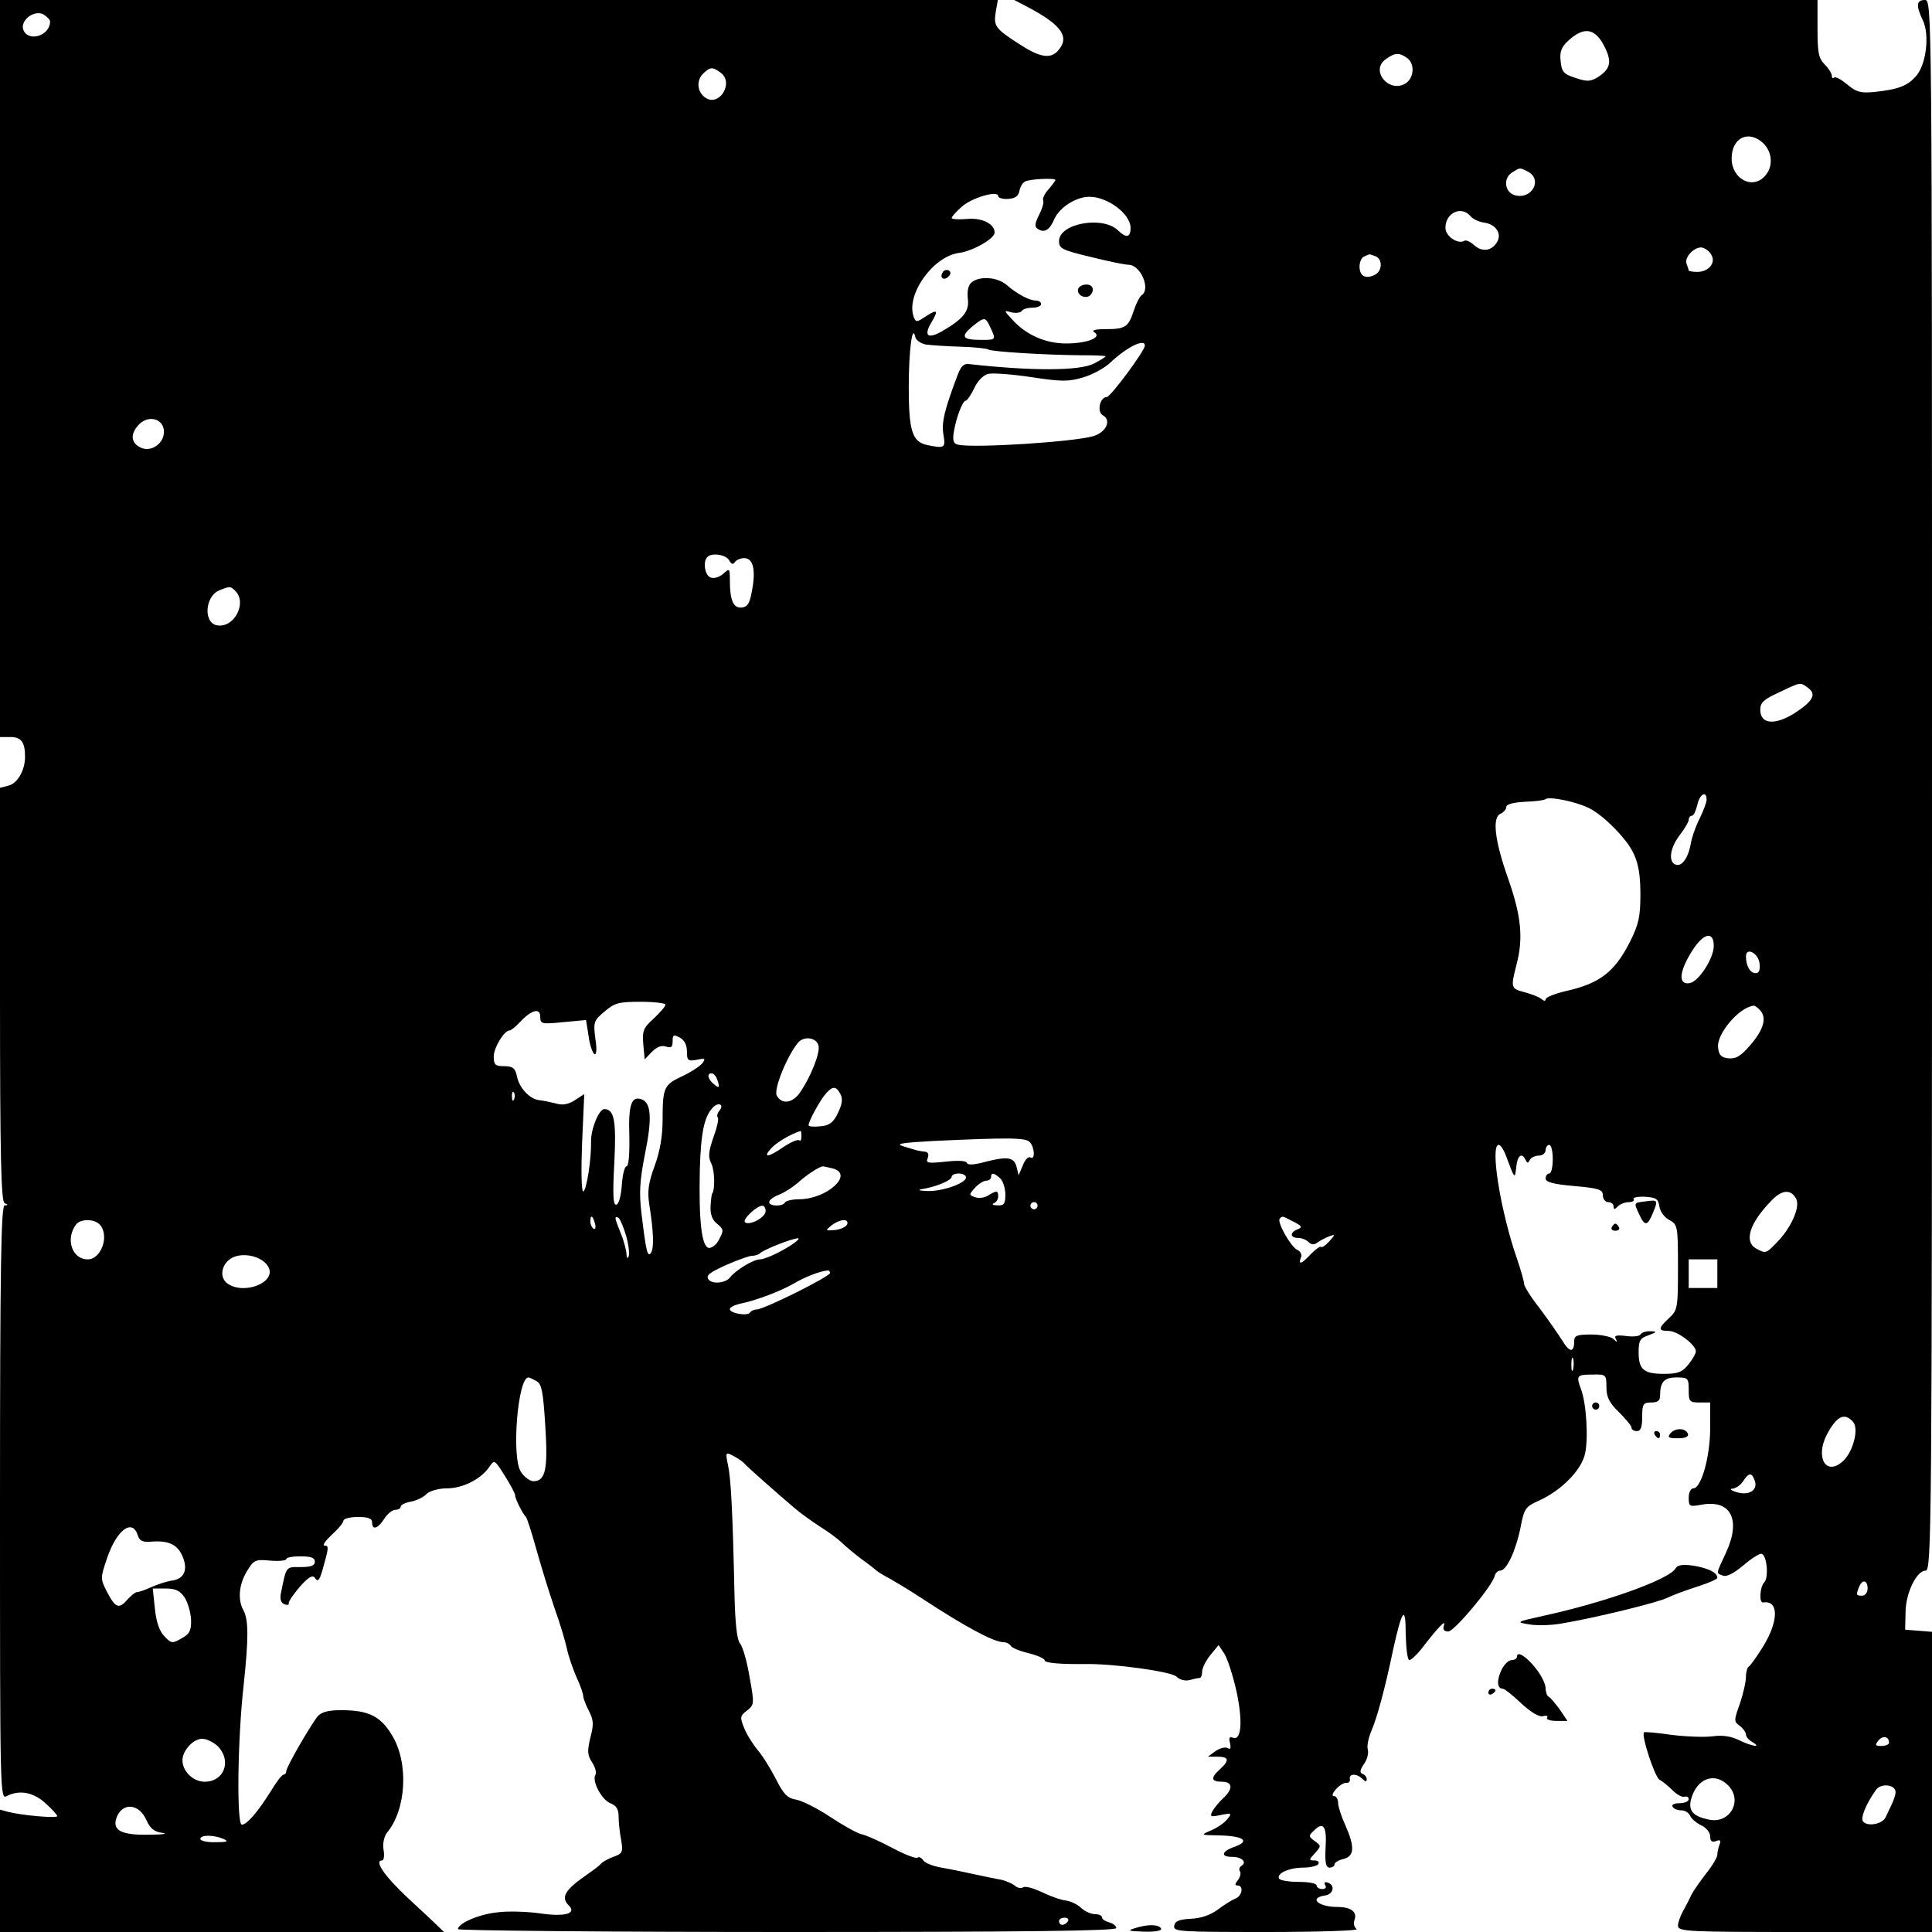
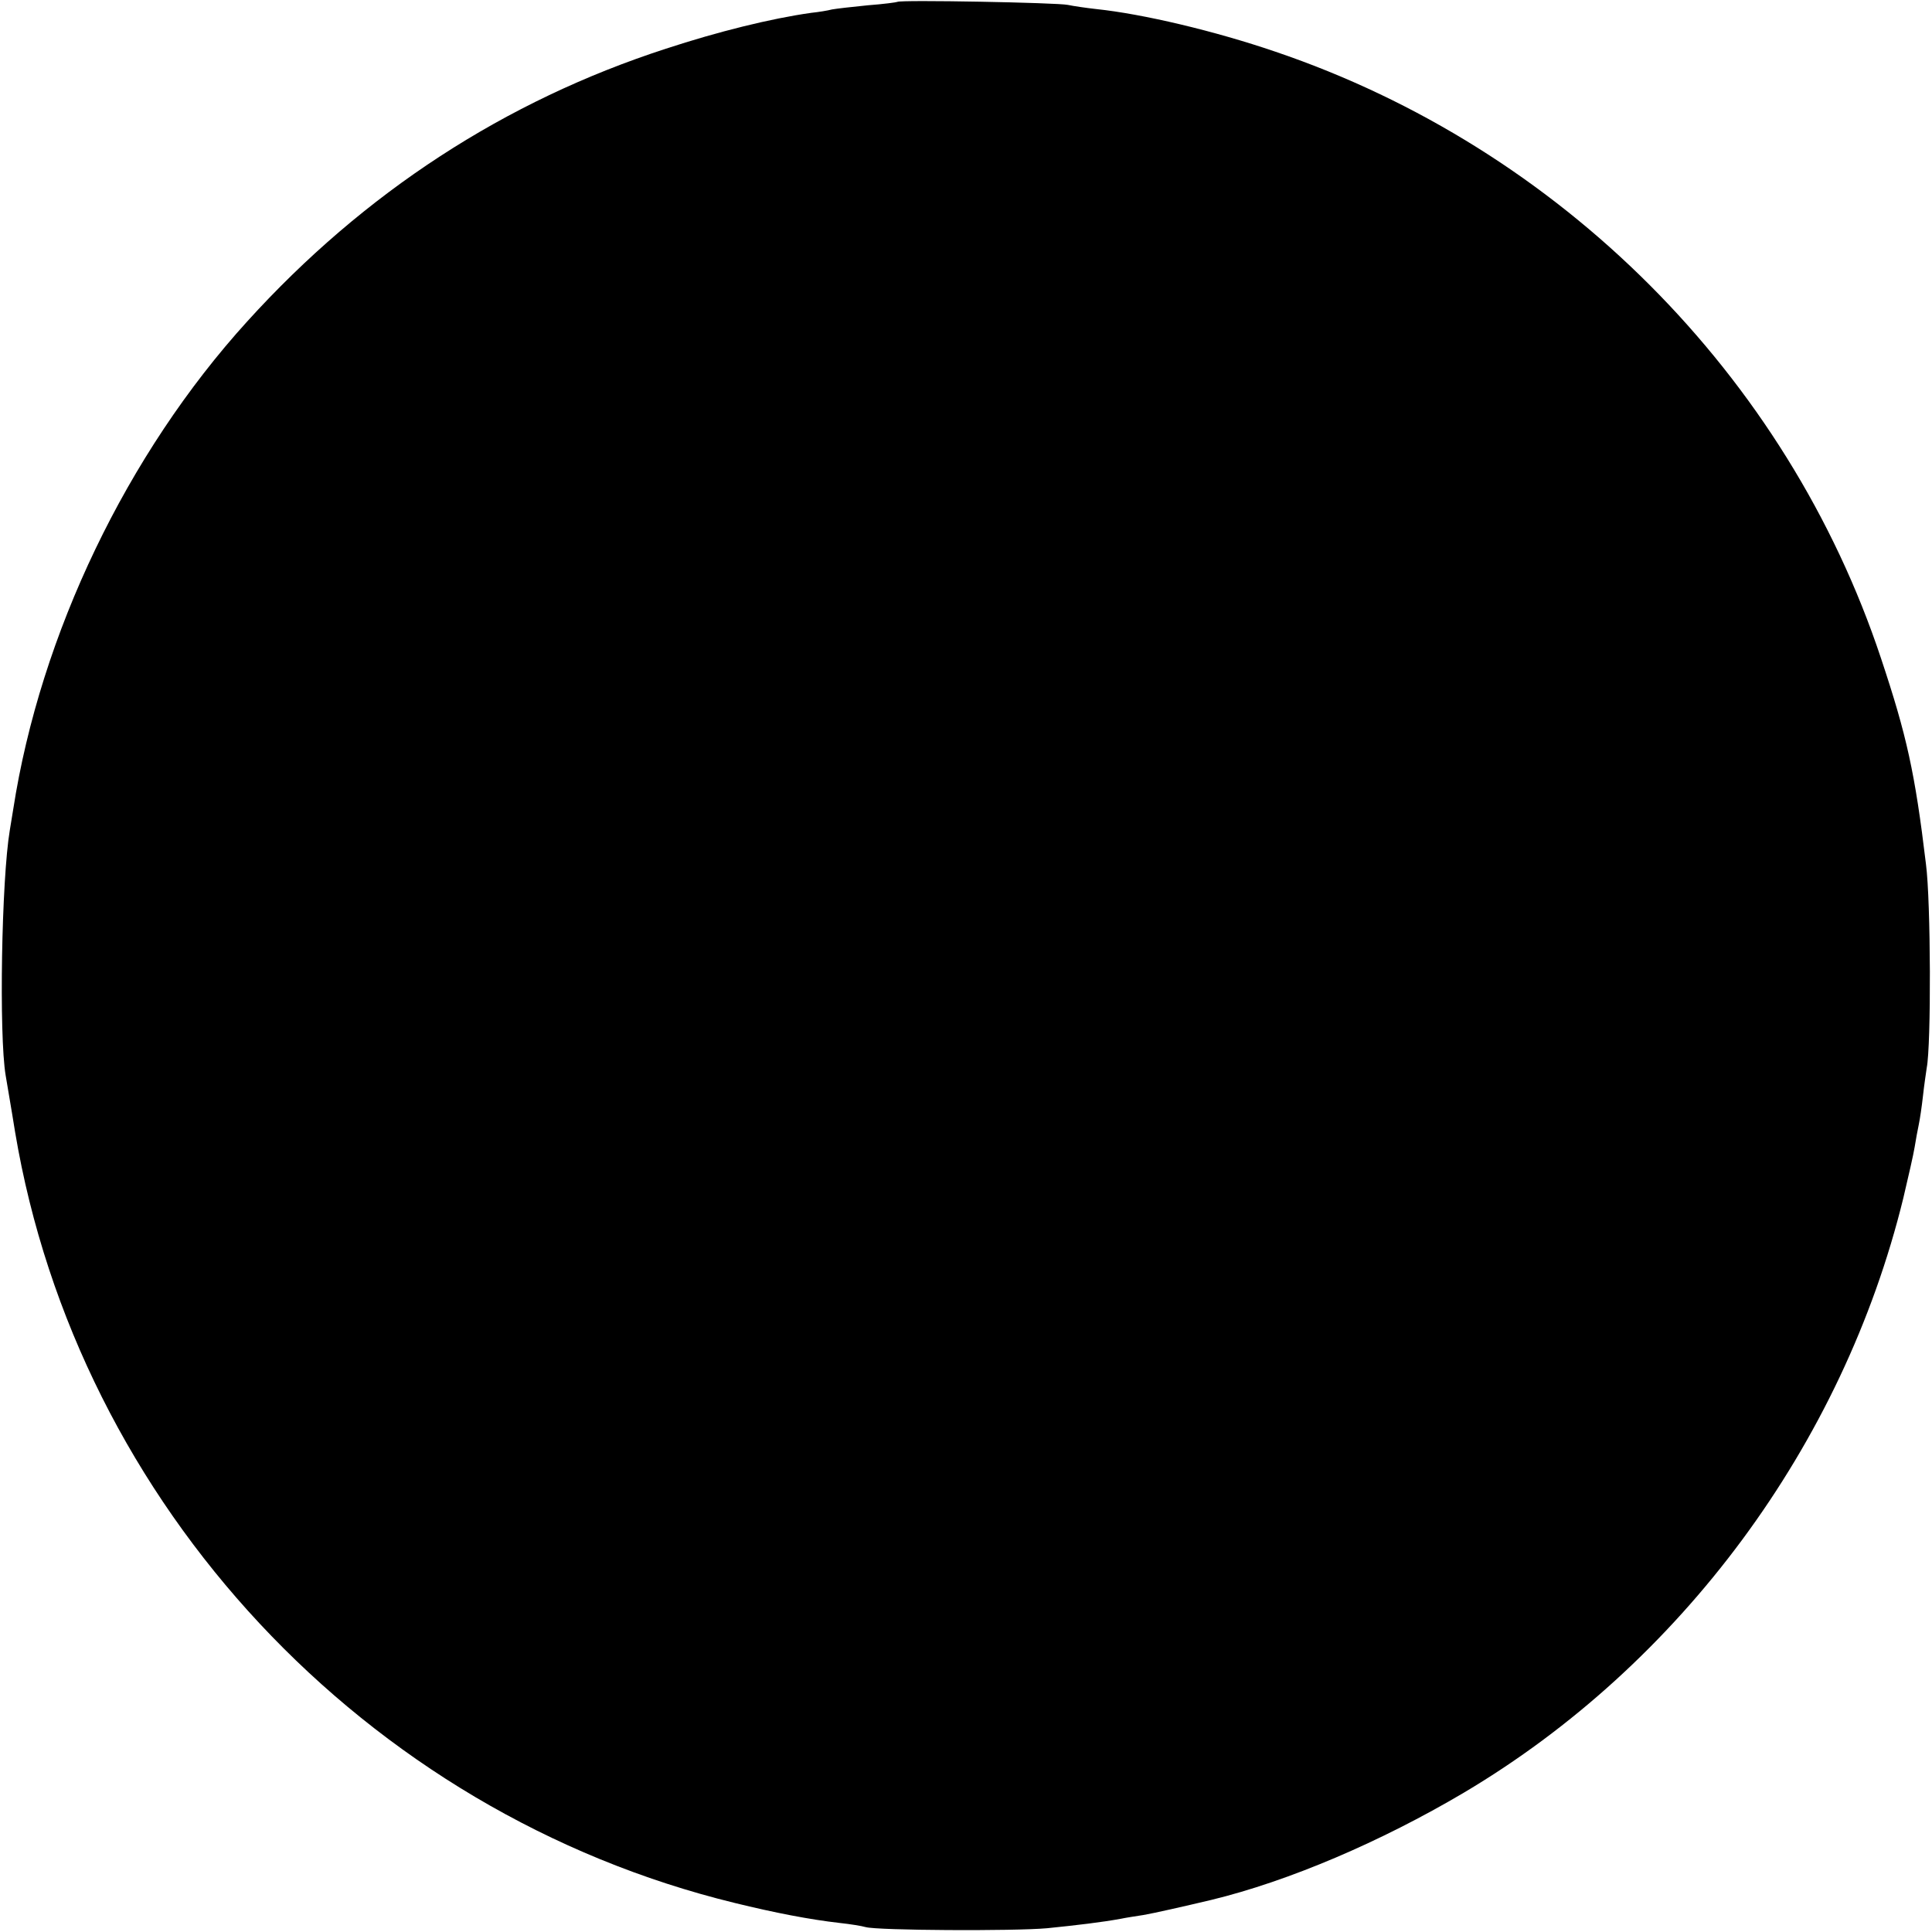
- <svg xmlns="http://www.w3.org/2000/svg" version="1.0" width="540pt" height="540pt" viewBox="0 0 540 540" preserveAspectRatio="xMidYMid meet">
-   <g transform="translate(0,540) scale(0.1,-0.1)" fill="#000000" stroke="none">
-     <path d="M0 4370 l0 -1030 29 0 c30 0 41 -14 41 -55 0 -38 -21 -75 -47 -81 l-23 -6 0 -578 c0 -453 3 -579 13 -583 10 -4 10 -6 0 -6 -10 -1 -13 -174 -13 -831 0 -818 0 -831 19 -820 35 18 74 11 108 -20 18 -16 33 -33 33 -36 0 -7 -100 2 -138 12 l-22 6 0 -171 0 -171 620 0 621 0 -29 28 c-16 15 -49 46 -73 68 -65 61 -94 104 -71 104 5 0 7 14 4 30 -3 18 2 38 10 48 54 65 61 196 13 273 -32 53 -66 69 -142 69 -35 0 -54 -5 -65 -17 -20 -25 -88 -142 -88 -154 0 -5 -3 -9 -7 -9 -5 0 -21 -21 -37 -48 -36 -57 -66 -92 -80 -92 -15 0 -12 239 5 390 14 132 14 183 -1 210 -16 29 -12 72 10 108 19 32 24 34 65 30 25 -2 45 0 45 4 0 5 18 8 40 8 29 0 40 -4 40 -15 0 -11 -11 -15 -40 -15 -42 0 -39 4 -55 -74 -3 -15 0 -26 10 -30 8 -3 14 -2 12 3 -1 4 13 25 31 46 24 27 36 34 42 25 9 -14 14 -7 25 35 14 50 14 55 2 55 -7 0 3 14 20 30 18 16 33 34 33 40 0 5 18 10 40 10 29 0 40 -4 40 -15 0 -23 16 -18 34 10 9 14 23 25 31 25 8 0 15 4 15 9 0 5 13 11 29 14 16 3 36 13 44 22 9 8 33 15 56 15 44 0 94 25 118 59 15 22 15 22 44 -24 16 -25 29 -50 29 -55 0 -10 21 -51 30 -60 3 -3 16 -43 29 -90 13 -47 36 -121 51 -165 16 -44 31 -96 35 -115 4 -19 16 -54 26 -77 11 -23 19 -47 19 -53 0 -6 7 -25 16 -42 13 -25 14 -38 4 -75 -9 -38 -8 -49 5 -69 9 -14 13 -29 9 -35 -10 -17 18 -70 42 -79 17 -7 23 -17 23 -37 0 -15 3 -45 7 -65 6 -35 4 -39 -22 -48 -16 -6 -31 -15 -34 -19 -3 -4 -21 -18 -40 -31 -62 -43 -73 -63 -50 -86 23 -23 -13 -32 -80 -22 -36 5 -89 7 -119 3 -52 -5 -111 -31 -111 -47 0 -4 414 -8 920 -8 659 0 920 3 920 11 0 6 -9 13 -20 16 -11 3 -20 9 -20 14 0 5 -9 9 -20 9 -11 0 -28 8 -38 17 -10 10 -29 19 -43 21 -13 1 -43 12 -66 23 -23 11 -47 18 -53 14 -6 -4 -17 -2 -24 5 -8 6 -25 13 -37 16 -13 2 -46 9 -74 15 -27 6 -70 15 -94 19 -23 4 -47 13 -51 21 -5 7 -12 10 -15 7 -4 -4 -35 8 -69 26 -34 18 -73 36 -87 39 -14 3 -54 26 -89 49 -36 24 -78 45 -95 48 -24 4 -35 15 -56 57 -15 29 -37 65 -51 81 -13 16 -31 44 -38 62 -12 30 -12 34 8 49 20 16 21 18 7 94 -7 43 -19 85 -27 94 -8 10 -13 54 -15 132 -5 236 -10 327 -18 365 -8 38 -7 38 16 26 13 -7 26 -16 29 -20 5 -7 98 -89 143 -127 14 -12 46 -35 69 -50 24 -15 51 -35 60 -44 10 -10 34 -30 55 -46 21 -15 40 -30 43 -33 3 -3 21 -14 40 -24 19 -11 59 -35 89 -55 119 -78 199 -121 226 -121 8 0 17 -5 20 -10 3 -6 26 -15 51 -21 24 -6 44 -15 44 -20 0 -7 44 -11 115 -10 80 1 238 -21 253 -35 9 -9 24 -13 36 -10 12 3 24 6 29 6 4 0 7 8 7 18 0 9 10 30 23 46 l23 28 16 -24 c9 -14 24 -61 34 -105 18 -84 14 -139 -10 -130 -10 4 -12 -1 -8 -15 3 -14 1 -19 -6 -14 -7 4 -22 0 -34 -8 l-22 -16 27 0 c32 0 34 -10 7 -35 -27 -24 -25 -35 5 -35 31 0 32 -20 4 -46 -11 -10 -25 -27 -30 -36 -8 -16 -6 -17 23 -11 31 6 32 5 18 -12 -8 -10 -28 -24 -45 -31 -30 -13 -30 -13 20 -14 68 -1 91 -15 48 -31 -39 -13 -43 -29 -9 -29 27 0 42 -15 26 -25 -6 -4 -8 -11 -4 -16 3 -5 0 -16 -6 -24 -9 -11 -9 -15 -1 -15 18 0 13 -30 -7 -37 -9 -4 -31 -17 -49 -31 -21 -15 -47 -24 -75 -25 -32 -2 -44 -6 -46 -20 -3 -16 14 -17 260 -17 145 0 257 4 250 8 -7 5 -10 16 -6 26 8 22 -10 36 -48 36 -53 0 -81 25 -35 32 24 3 30 29 8 36 -8 3 -11 0 -7 -7 4 -6 1 -11 -8 -11 -9 0 -16 5 -16 10 0 6 -22 10 -49 10 -28 0 -52 4 -56 9 -8 15 29 31 69 31 19 0 38 5 41 10 3 6 -2 10 -11 10 -16 0 -16 2 1 20 18 20 18 21 0 34 -18 13 -18 15 -2 30 26 26 36 11 32 -49 -2 -42 1 -55 11 -55 8 0 14 4 14 9 0 5 11 12 25 15 31 8 32 34 5 95 -11 24 -20 52 -20 62 0 10 -5 19 -12 19 -6 0 -4 8 7 20 9 10 22 18 29 17 6 -1 10 4 9 10 -4 16 19 17 35 1 8 -8 12 -9 12 -1 0 6 -5 13 -12 15 -8 3 -7 11 4 27 9 12 14 31 11 41 -3 10 2 33 10 52 15 34 38 117 61 228 25 113 35 125 35 43 1 -40 5 -73 10 -73 5 0 20 14 33 30 46 60 70 85 64 68 -4 -13 0 -18 12 -18 17 0 124 128 130 156 2 8 9 14 15 14 18 0 44 56 57 121 10 53 14 58 52 75 62 28 118 85 128 130 10 43 4 142 -11 181 -14 38 -12 41 31 41 39 1 40 0 40 -35 0 -28 8 -44 35 -70 19 -19 35 -38 35 -43 0 -6 7 -10 15 -10 11 0 15 11 15 40 0 36 3 40 25 40 18 0 25 5 25 19 0 38 11 51 46 51 32 0 34 -2 34 -35 0 -32 2 -35 30 -35 l30 0 0 -72 c0 -79 -25 -168 -47 -168 -7 0 -13 -11 -13 -26 0 -24 2 -26 34 -20 83 16 113 -40 71 -132 -30 -65 -29 -58 -9 -66 10 -4 31 7 57 29 22 19 46 34 51 32 15 -5 20 -67 7 -80 -12 -12 -15 -58 -3 -56 44 7 44 -51 0 -123 -18 -29 -36 -54 -40 -56 -4 -2 -8 -15 -8 -29 0 -14 -8 -48 -17 -75 -17 -47 -17 -50 0 -62 9 -7 17 -18 17 -24 0 -6 8 -16 18 -21 28 -17 -2 -12 -37 5 -22 11 -46 15 -74 11 -23 -3 -75 -1 -115 4 -41 6 -75 9 -77 7 -8 -9 30 -124 43 -132 9 -5 26 -19 38 -31 11 -11 26 -19 32 -17 7 2 12 -1 12 -7 0 -6 -12 -11 -26 -11 -14 0 -23 -4 -19 -10 3 -6 14 -10 25 -10 10 0 20 -7 24 -15 3 -8 17 -20 31 -27 14 -6 25 -20 25 -31 0 -13 5 -17 16 -13 12 5 15 2 10 -10 -3 -8 -6 -21 -6 -28 0 -7 -14 -31 -31 -52 -17 -22 -35 -48 -41 -59 -5 -11 -15 -31 -23 -45 -8 -14 -15 -33 -15 -42 0 -17 24 -18 355 -18 l355 0 0 419 0 420 -37 3 -38 3 1 47 c0 55 31 118 56 118 17 0 18 101 18 2195 0 2188 0 2195 -20 2195 -24 0 -25 -16 -6 -56 20 -40 10 -124 -18 -156 -24 -28 -50 -38 -117 -45 -39 -4 -51 0 -76 21 -17 14 -33 23 -37 19 -3 -3 -6 -1 -6 5 0 7 -9 21 -20 32 -17 17 -20 33 -20 100 l0 80 -1122 0 -1123 0 40 -21 c96 -51 117 -85 79 -124 -21 -20 -51 -14 -107 23 -65 42 -70 49 -64 88 l6 34 -1395 0 -1394 0 0 -1030z m140 970 c0 -40 -61 -59 -75 -23 -9 26 30 56 56 43 10 -6 19 -15 19 -20z m4347 -75 c18 -38 14 -58 -20 -80 -21 -13 -30 -14 -63 -3 -34 11 -39 17 -42 47 -3 26 2 39 20 56 46 43 78 37 105 -20z m-553 -28 c21 -16 18 -55 -5 -70 -47 -29 -101 37 -55 68 25 18 37 19 60 2z m-1920 -40 c38 -27 -2 -95 -41 -71 -24 15 -28 48 -8 68 20 19 26 20 49 3z m2914 -197 c26 -25 29 -66 5 -92 -35 -39 -93 -8 -93 49 0 58 47 81 88 43z m-657 -80 c41 -22 11 -78 -36 -66 -30 8 -35 49 -7 65 21 13 20 13 43 1z m-1321 -23 c0 -2 -9 -14 -20 -27 -11 -12 -17 -26 -14 -31 2 -5 -3 -23 -12 -40 -12 -25 -13 -33 -3 -39 18 -12 33 -3 46 28 15 33 61 62 98 62 51 0 115 -48 115 -87 0 -27 -12 -29 -34 -8 -42 43 -166 21 -166 -29 0 -21 9 -25 88 -44 48 -12 96 -22 106 -22 34 0 63 -68 37 -85 -5 -3 -15 -22 -22 -43 -15 -46 -23 -52 -79 -52 -30 0 -40 -3 -31 -9 22 -14 -20 -31 -79 -31 -58 0 -112 24 -150 66 -25 27 -25 27 -3 21 13 -3 26 -1 29 4 3 5 16 9 30 9 13 0 24 5 24 10 0 6 -7 10 -15 10 -18 0 -52 18 -82 44 -26 22 -75 25 -97 7 -10 -8 -13 -24 -11 -45 5 -36 -12 -57 -72 -92 -41 -23 -52 -12 -29 26 20 34 16 37 -19 14 -23 -15 -25 -15 -31 0 -23 61 53 169 126 179 39 5 100 40 100 57 0 24 -35 42 -77 38 -23 -2 -43 -1 -43 3 0 3 12 17 28 31 27 25 102 47 102 30 0 -5 12 -9 27 -8 19 1 29 7 32 21 2 11 8 23 15 27 11 8 86 11 86 5z m1160 -101 c6 -8 23 -16 37 -18 34 -4 52 -32 37 -55 -15 -25 -42 -28 -64 -8 -10 9 -22 15 -27 12 -18 -11 -53 13 -53 36 0 42 44 63 70 33z m673 -108 c14 -22 -7 -48 -39 -48 -13 0 -24 2 -24 4 0 2 -3 11 -6 19 -7 18 23 49 44 45 8 -2 20 -10 25 -20z m-939 -4 c21 -8 20 -41 -1 -52 -26 -13 -43 -4 -43 23 0 13 6 26 13 28 6 3 13 6 14 6 1 1 8 -2 17 -5z m-1076 -199 c16 -35 17 -35 -26 -35 -52 0 -58 9 -25 37 35 28 37 28 51 -2z m-180 -48 c15 -2 58 -5 96 -6 39 -1 74 -5 79 -8 10 -6 154 -15 260 -16 37 0 67 -1 67 -3 0 -2 -15 -11 -32 -20 -40 -21 -174 -21 -346 -2 -19 3 -26 -4 -38 -37 -34 -91 -43 -126 -37 -160 6 -37 4 -39 -45 -29 -42 9 -52 38 -52 162 0 102 10 178 18 141 1 -9 15 -19 30 -22z m612 -3 c0 -14 -96 -144 -107 -144 -19 0 -28 -42 -10 -51 24 -14 9 -47 -27 -58 -54 -16 -332 -34 -378 -24 -13 3 -16 11 -12 36 7 42 25 87 33 87 4 0 15 16 24 35 9 20 26 37 39 40 13 3 67 -1 120 -9 85 -13 104 -13 145 -1 27 8 62 27 78 43 45 42 95 67 95 46z m-2742 -236 c4 -36 -36 -65 -67 -48 -25 13 -27 37 -4 62 25 28 67 20 71 -14z m1580 -364 c6 -11 11 -13 16 -5 4 6 16 11 26 11 25 0 33 -32 22 -90 -6 -35 -12 -46 -28 -48 -24 -3 -34 19 -34 77 0 33 -1 33 -19 17 -10 -9 -25 -14 -35 -10 -16 6 -22 44 -9 57 12 13 52 7 61 -9z m-1380 -86 c33 -33 -3 -103 -50 -96 -40 5 -36 81 5 98 30 12 31 12 45 -2z m4396 -271 c24 -18 13 -37 -39 -71 -55 -34 -95 -30 -95 10 0 20 9 29 53 49 61 29 58 29 81 12z m-284 -312 c0 -8 -9 -31 -19 -52 -11 -21 -23 -55 -26 -75 -8 -40 -27 -64 -45 -53 -17 11 -11 47 15 81 14 18 25 37 25 43 0 6 4 11 9 11 5 0 11 14 15 30 6 30 26 42 26 15z m-330 -23 c31 -15 73 -53 105 -94 30 -39 40 -76 40 -147 0 -64 -5 -85 -29 -133 -43 -85 -85 -117 -179 -138 -31 -7 -57 -18 -57 -23 0 -6 -5 -5 -12 1 -7 6 -29 14 -48 19 -37 10 -38 12 -21 78 19 73 13 135 -24 240 -38 108 -45 172 -20 181 8 4 15 12 15 18 0 8 18 13 52 15 28 1 54 4 57 7 9 9 84 -6 121 -24z m350 -386 c0 -35 -43 -101 -68 -104 -32 -5 -29 33 8 91 31 49 60 56 60 13z m128 -49 c2 -18 -1 -27 -11 -27 -15 0 -27 20 -27 47 0 27 35 9 38 -20z m-3058 -115 c0 -5 -15 -22 -33 -39 -29 -26 -32 -34 -29 -72 l4 -42 20 21 c13 13 26 19 39 15 15 -5 19 -2 19 15 0 18 3 19 20 10 13 -7 20 -21 20 -39 0 -25 3 -28 28 -23 24 5 25 3 14 -11 -7 -8 -33 -25 -57 -36 -49 -23 -53 -31 -53 -121 0 -44 -7 -87 -22 -128 -18 -49 -21 -72 -15 -110 12 -76 13 -119 5 -133 -10 -15 -14 1 -27 109 -7 58 -5 92 10 168 20 98 17 141 -9 151 -29 11 -38 -14 -35 -102 1 -53 -2 -85 -8 -85 -5 0 -11 -23 -13 -52 -2 -29 -8 -53 -15 -55 -9 -3 -11 24 -6 116 6 118 0 151 -28 151 -15 0 -38 -57 -37 -91 1 -50 -13 -139 -22 -139 -5 0 -6 61 -3 136 l6 136 -26 -17 c-19 -12 -35 -15 -54 -9 -16 4 -36 8 -46 9 -26 3 -55 33 -62 66 -5 24 -12 29 -36 29 -25 0 -29 4 -29 28 1 25 29 72 45 72 3 0 16 10 28 23 33 35 57 41 57 15 0 -20 4 -21 64 -15 l64 6 7 -44 c3 -25 11 -47 16 -51 6 -4 8 12 3 43 -6 47 -4 51 26 76 28 24 40 27 101 27 38 0 69 -4 69 -8z m3058 -14 c21 -21 13 -53 -24 -97 -28 -33 -42 -41 -63 -39 -20 2 -27 9 -29 31 -4 37 58 111 99 116 3 1 10 -4 17 -11z m-2630 -102 c4 -20 -22 -86 -51 -128 -21 -32 -52 -36 -66 -10 -9 17 28 109 59 147 17 21 54 15 58 -9z m-284 -92 c9 -24 7 -28 -9 -14 -17 14 -20 30 -6 30 5 0 12 -7 15 -16z m345 -42 c7 -14 5 -28 -7 -53 -13 -27 -24 -35 -49 -37 -18 -2 -33 -1 -33 3 0 11 32 70 48 88 19 22 29 22 41 -1z m-912 -14 c-3 -8 -6 -5 -6 6 -1 11 2 17 5 13 3 -3 4 -12 1 -19z m574 -32 c-6 -7 -8 -16 -5 -19 4 -3 -2 -29 -12 -56 -14 -41 -15 -55 -6 -73 10 -19 11 -76 2 -85 -1 -2 -3 -18 -4 -35 -1 -22 5 -39 19 -49 18 -15 18 -19 5 -43 -7 -15 -21 -25 -29 -24 -20 4 -28 75 -25 218 3 104 12 148 36 174 16 17 33 9 19 -8z m229 -73 c0 -9 -3 -14 -6 -10 -4 3 -23 -5 -43 -18 -44 -31 -61 -32 -35 -4 15 16 53 39 82 48 1 1 2 -6 2 -16z m638 -15 c14 -14 16 -52 2 -43 -6 3 -15 -6 -21 -22 l-12 -28 -6 25 c-8 27 -27 29 -101 9 -23 -5 -36 -5 -38 1 -2 6 -26 7 -60 3 -49 -5 -55 -4 -49 10 4 11 1 17 -8 18 -17 2 -18 2 -60 15 -24 7 -6 10 85 15 215 10 256 9 268 -3z m1330 -35 c26 -70 26 -70 30 -35 3 33 16 42 26 20 5 -10 7 -10 12 0 3 6 14 12 25 12 10 0 19 7 19 15 0 8 5 15 10 15 6 0 10 -18 10 -40 0 -22 -4 -40 -10 -40 -5 0 -10 -6 -10 -14 0 -10 22 -16 80 -21 69 -6 80 -10 80 -26 0 -10 7 -19 15 -19 8 0 15 -5 15 -12 0 -9 3 -9 12 0 7 7 20 12 31 12 10 0 16 4 13 8 -3 5 11 8 32 7 31 -2 37 -6 40 -27 2 -14 14 -31 28 -38 23 -13 24 -16 24 -132 0 -114 -1 -120 -25 -142 -31 -29 -31 -36 -1 -36 25 0 76 -39 76 -57 0 -6 -9 -22 -21 -37 -17 -21 -29 -26 -68 -26 -57 0 -71 12 -71 61 0 32 4 39 28 47 24 9 24 11 5 11 -12 1 -24 -3 -28 -9 -3 -5 -21 -7 -41 -4 -26 3 -33 1 -28 -8 6 -10 4 -11 -7 0 -7 6 -35 12 -61 12 -40 0 -48 -3 -48 -18 0 -34 -13 -33 -34 2 -12 19 -40 59 -63 90 -24 30 -43 61 -43 67 0 7 -9 38 -19 68 -47 134 -77 321 -52 321 5 0 13 -12 19 -27z m-1880 -39 c60 -16 -17 -86 -95 -86 -18 0 -36 -4 -39 -9 -7 -12 -44 -11 -44 1 0 6 12 15 28 21 15 6 38 21 52 33 24 22 59 45 70 46 3 0 15 -3 28 -6z m372 -25 c0 -16 -65 -39 -107 -38 -26 1 -30 3 -13 6 37 6 80 24 80 34 0 5 9 9 20 9 11 0 20 -5 20 -11z m96 -3 c8 -8 14 -28 14 -45 0 -26 -4 -31 -22 -30 -13 0 -17 3 -10 6 6 2 12 11 12 19 0 17 -5 17 -29 2 -10 -6 -26 -8 -36 -4 -17 6 -17 7 0 26 10 11 24 20 32 20 7 0 13 5 13 10 0 14 9 12 26 -4z m2224 -56 c13 -23 -14 -83 -55 -124 -29 -30 -30 -30 -56 -16 -35 19 -20 70 41 133 30 32 55 34 70 7z m-2120 -20 c0 -5 -4 -10 -10 -10 -5 0 -10 5 -10 10 0 6 5 10 10 10 6 0 10 -4 10 -10z m-760 -15 c0 -18 -46 -42 -58 -31 -7 8 33 46 49 46 5 0 9 -7 9 -15z m-477 -35 c3 -11 1 -18 -4 -14 -5 3 -9 12 -9 20 0 20 7 17 13 -6z m87 -34 c7 -24 10 -50 7 -58 -3 -7 -6 -4 -6 8 -1 12 -8 38 -16 57 -17 42 -19 50 -6 43 4 -3 14 -26 21 -50z m1866 39 c23 -12 25 -15 11 -21 -22 -8 -22 -24 1 -24 10 0 23 -5 30 -12 7 -7 15 -8 24 -1 7 5 22 13 32 17 19 7 19 6 1 -14 -10 -11 -20 -18 -23 -15 -3 2 -15 -7 -28 -20 -26 -28 -36 -32 -28 -10 4 8 -1 17 -9 21 -18 7 -59 79 -50 88 8 8 6 8 39 -9z m-3338 -7 c29 -29 6 -98 -33 -98 -44 0 -63 58 -32 98 12 15 49 16 65 0z m2090 0 c-3 -7 -18 -14 -34 -16 -28 -2 -28 -2 -10 13 24 18 49 20 44 3z m-173 -68 c-27 -16 -60 -30 -71 -30 -18 0 -68 -30 -84 -51 -12 -15 -48 -19 -59 -6 -9 12 0 19 48 41 32 14 65 26 73 26 8 0 18 3 22 7 10 10 88 41 106 42 8 0 -7 -13 -35 -29z m-1445 -51 c24 -43 -68 -80 -115 -46 -26 20 -13 63 22 75 34 11 79 -3 93 -29z m4050 -19 l0 -40 -40 0 -40 0 0 40 0 40 40 0 40 0 0 -40z m-2480 2 c0 -10 -185 -102 -205 -102 -7 0 -16 -4 -19 -9 -7 -10 -56 -2 -56 10 0 5 12 11 28 15 46 9 115 36 150 56 28 17 72 35 95 37 4 1 7 -3 7 -7z m2077 -269 c-3 -10 -5 -4 -5 12 0 17 2 24 5 18 2 -7 2 -21 0 -30z m-2898 -33 c15 -8 19 -28 25 -124 8 -122 1 -156 -33 -156 -10 0 -26 12 -35 26 -27 40 -9 264 21 264 2 0 12 -4 22 -10z m3681 -115 c16 -20 -1 -84 -29 -109 -47 -43 -78 10 -45 74 28 53 50 63 74 35z m-276 -162 c11 -27 -14 -44 -49 -34 -17 5 -22 10 -13 10 10 1 23 10 30 21 16 24 24 25 32 3z m-4519 -154 c5 -16 14 -20 38 -18 48 4 74 -8 88 -43 15 -37 3 -62 -32 -66 -13 -2 -38 -10 -56 -18 -17 -8 -35 -14 -40 -14 -5 0 -16 -9 -26 -20 -24 -28 -34 -25 -57 19 -20 39 -20 39 0 98 27 78 70 109 85 62z m4835 -149 c0 -11 -7 -20 -15 -20 -17 0 -18 2 -9 24 9 23 24 20 24 -4z m-4704 -25 c9 -14 17 -42 18 -62 1 -30 -4 -40 -26 -52 -26 -15 -29 -15 -48 5 -14 14 -23 39 -27 77 l-6 57 36 0 c28 0 40 -6 53 -25z m4764 -406 c0 -5 -10 -9 -21 -9 -18 0 -19 2 -9 15 12 15 30 12 30 -6z m-4670 -11 c38 -41 16 -98 -38 -98 -32 0 -62 29 -62 60 0 27 30 60 55 60 13 0 33 -10 45 -22z m4220 -108 c42 -42 6 -108 -53 -96 -44 9 -58 24 -51 55 15 59 65 80 104 41z m466 -11 c6 -10 0 -26 -26 -79 -9 -18 -48 -26 -62 -12 -9 9 6 48 36 90 11 15 42 16 52 1z m-4887 -86 c11 -24 22 -33 45 -36 17 -2 1 -5 -35 -5 -83 -2 -109 13 -91 53 18 38 62 32 81 -12z m216 -53 c15 -7 10 -9 -22 -9 -24 -1 -43 4 -43 9 0 12 37 12 65 0z m2360 -230 c-3 -5 -10 -10 -16 -10 -5 0 -9 5 -9 10 0 6 7 10 16 10 8 0 12 -4 9 -10z" />
-     <path d="M2635 4639 c-10 -15 3 -25 16 -12 7 7 7 13 1 17 -6 3 -14 1 -17 -5z" />
-     <path d="M3020 4600 c-15 -9 -5 -30 15 -30 18 0 27 27 11 33 -7 3 -19 2 -26 -3z" />
-     <path d="M4598 2042 c-32 -4 -32 -3 -16 -37 15 -33 23 -32 38 5 15 36 14 37 -22 32z" />
-     <path d="M4505 1970 c-3 -5 1 -10 10 -10 9 0 13 5 10 10 -3 6 -8 10 -10 10 -2 0 -7 -4 -10 -10z" />
-     <path d="M4450 1470 c0 -5 5 -10 10 -10 6 0 10 5 10 10 0 6 -4 10 -10 10 -5 0 -10 -4 -10 -10z" />
-     <path d="M4669 1394 c-9 -12 -6 -14 21 -14 20 0 30 4 28 12 -6 17 -35 18 -49 2z" />
-     <path d="M4625 1390 c3 -5 8 -10 11 -10 2 0 4 5 4 10 0 6 -5 10 -11 10 -5 0 -7 -4 -4 -10z" />
-     <path d="M4683 1016 c-17 -30 -194 -94 -368 -132 -77 -17 -79 -18 -42 -24 21 -4 62 -3 90 2 92 15 271 59 297 72 14 7 51 21 83 31 31 10 57 21 57 25 0 15 -26 27 -67 34 -31 4 -44 2 -50 -8z" />
-     <path d="M4240 770 c0 -6 -7 -10 -15 -10 -8 0 -21 -12 -28 -27 -14 -28 -13 -53 3 -53 5 0 28 -18 52 -41 27 -25 49 -38 60 -36 10 3 16 1 12 -4 -3 -5 9 -9 26 -9 l31 0 -22 33 c-13 17 -27 34 -31 35 -4 2 -8 13 -8 24 0 10 -11 34 -26 53 -26 34 -54 52 -54 35z" />
-     <path d="M4160 669 c0 -5 5 -7 10 -4 6 3 10 8 10 11 0 2 -4 4 -10 4 -5 0 -10 -5 -10 -11z" />
-     <path d="M3170 10 c-20 -6 -14 -8 28 -9 33 -1 51 3 47 9 -7 12 -39 12 -75 0z" />
+ <svg xmlns="http://www.w3.org/2000/svg" version="1.0" width="512pt" height="512pt" viewBox="0 0 512 512" preserveAspectRatio="xMidYMid meet">
+   <g transform="translate(0,512) scale(0.1,-0.1)" fill="#000000" stroke="none">
+     <path d="M2378 5115 c-1 -1 -37 -6 -78 -9 -41 -4 -84 -9 -95 -11 -11 -3 -36 -7 -55 -9 -107 -15 -248 -50 -385 -95 -426 -138 -800 -381 -1110 -723 -318 -350 -548 -828 -620 -1293 -2 -11 -6 -36 -9 -55 -22 -131 -29 -543 -11 -650 3 -19 15 -87 25 -150 166 -989 927 -1804 1907 -2043 106 -26 199 -44 278 -53 28 -3 59 -8 69 -11 31 -9 393 -11 481 -3 79 8 146 16 195 25 14 3 41 7 60 10 29 5 104 22 180 40 206 50 449 154 669 284 575 341 1005 922 1165 1576 13 55 27 116 30 135 3 19 8 46 11 60 3 14 8 48 11 75 3 28 8 61 10 75 12 60 11 441 -2 540 -29 242 -51 341 -119 545 -249 750 -850 1352 -1605 1608 -161 55 -351 100 -475 113 -27 3 -61 8 -75 11 -26 6 -446 14 -452 8z" />
  </g>
</svg>
